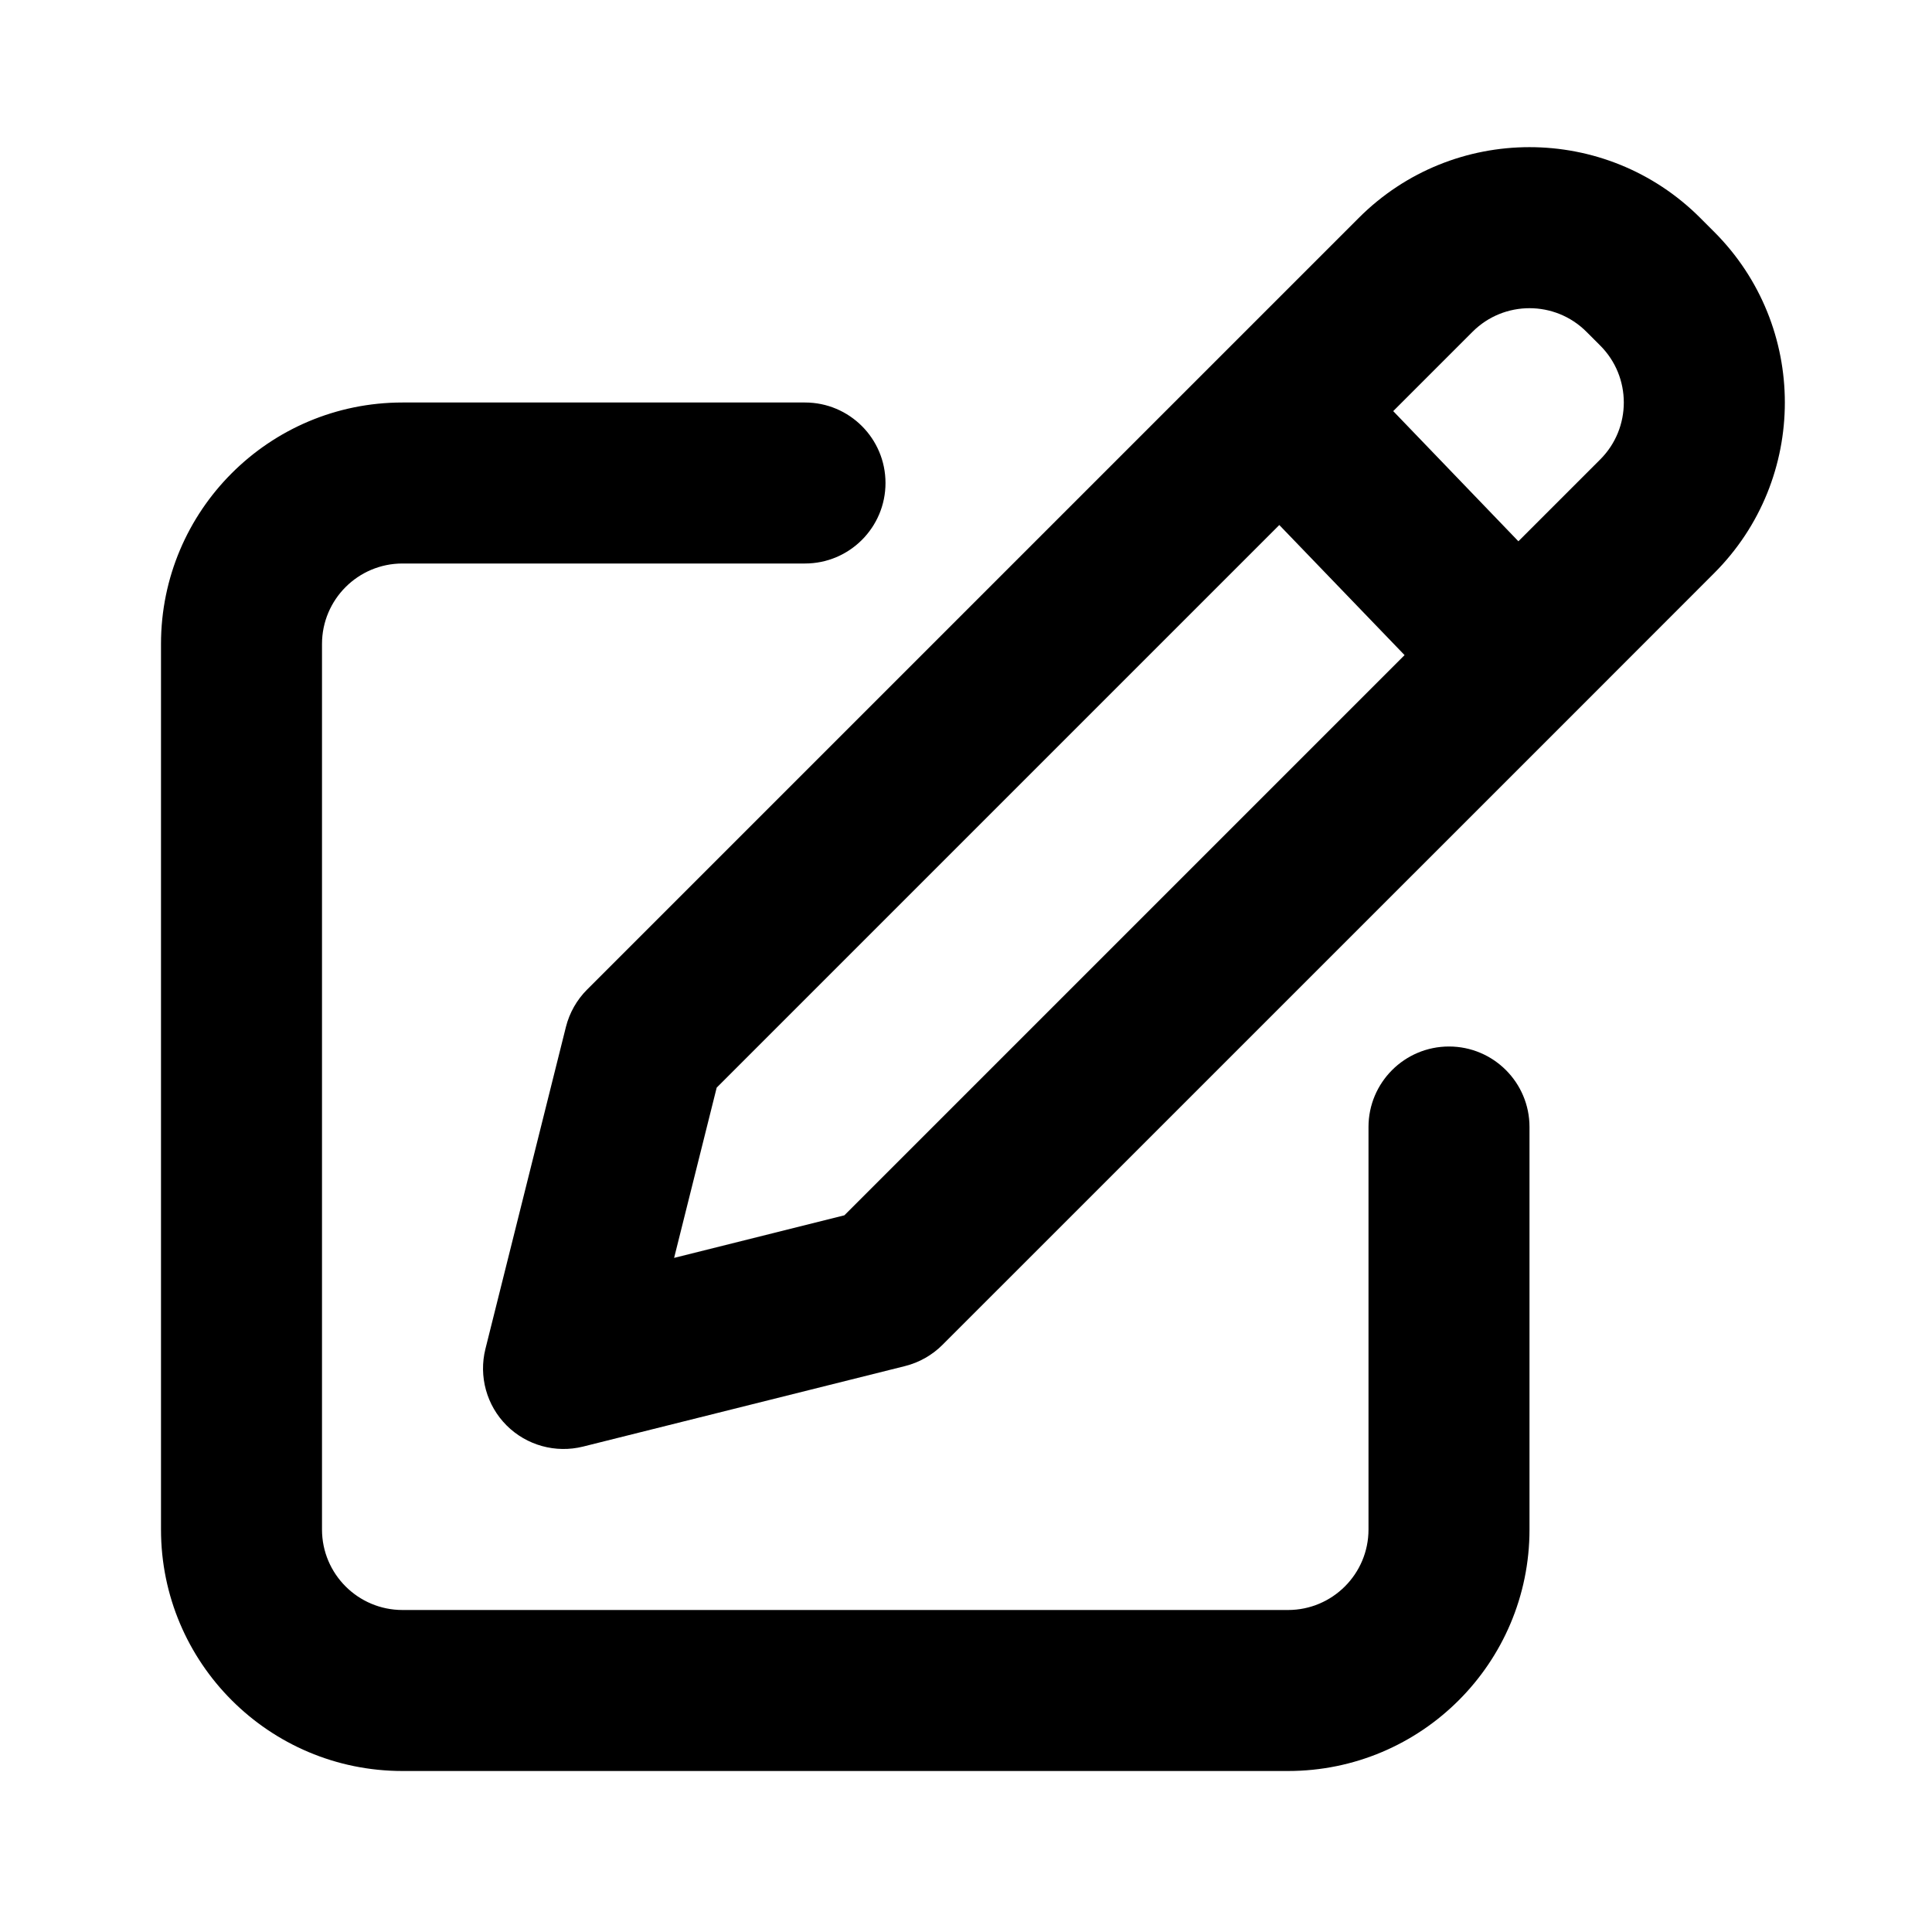
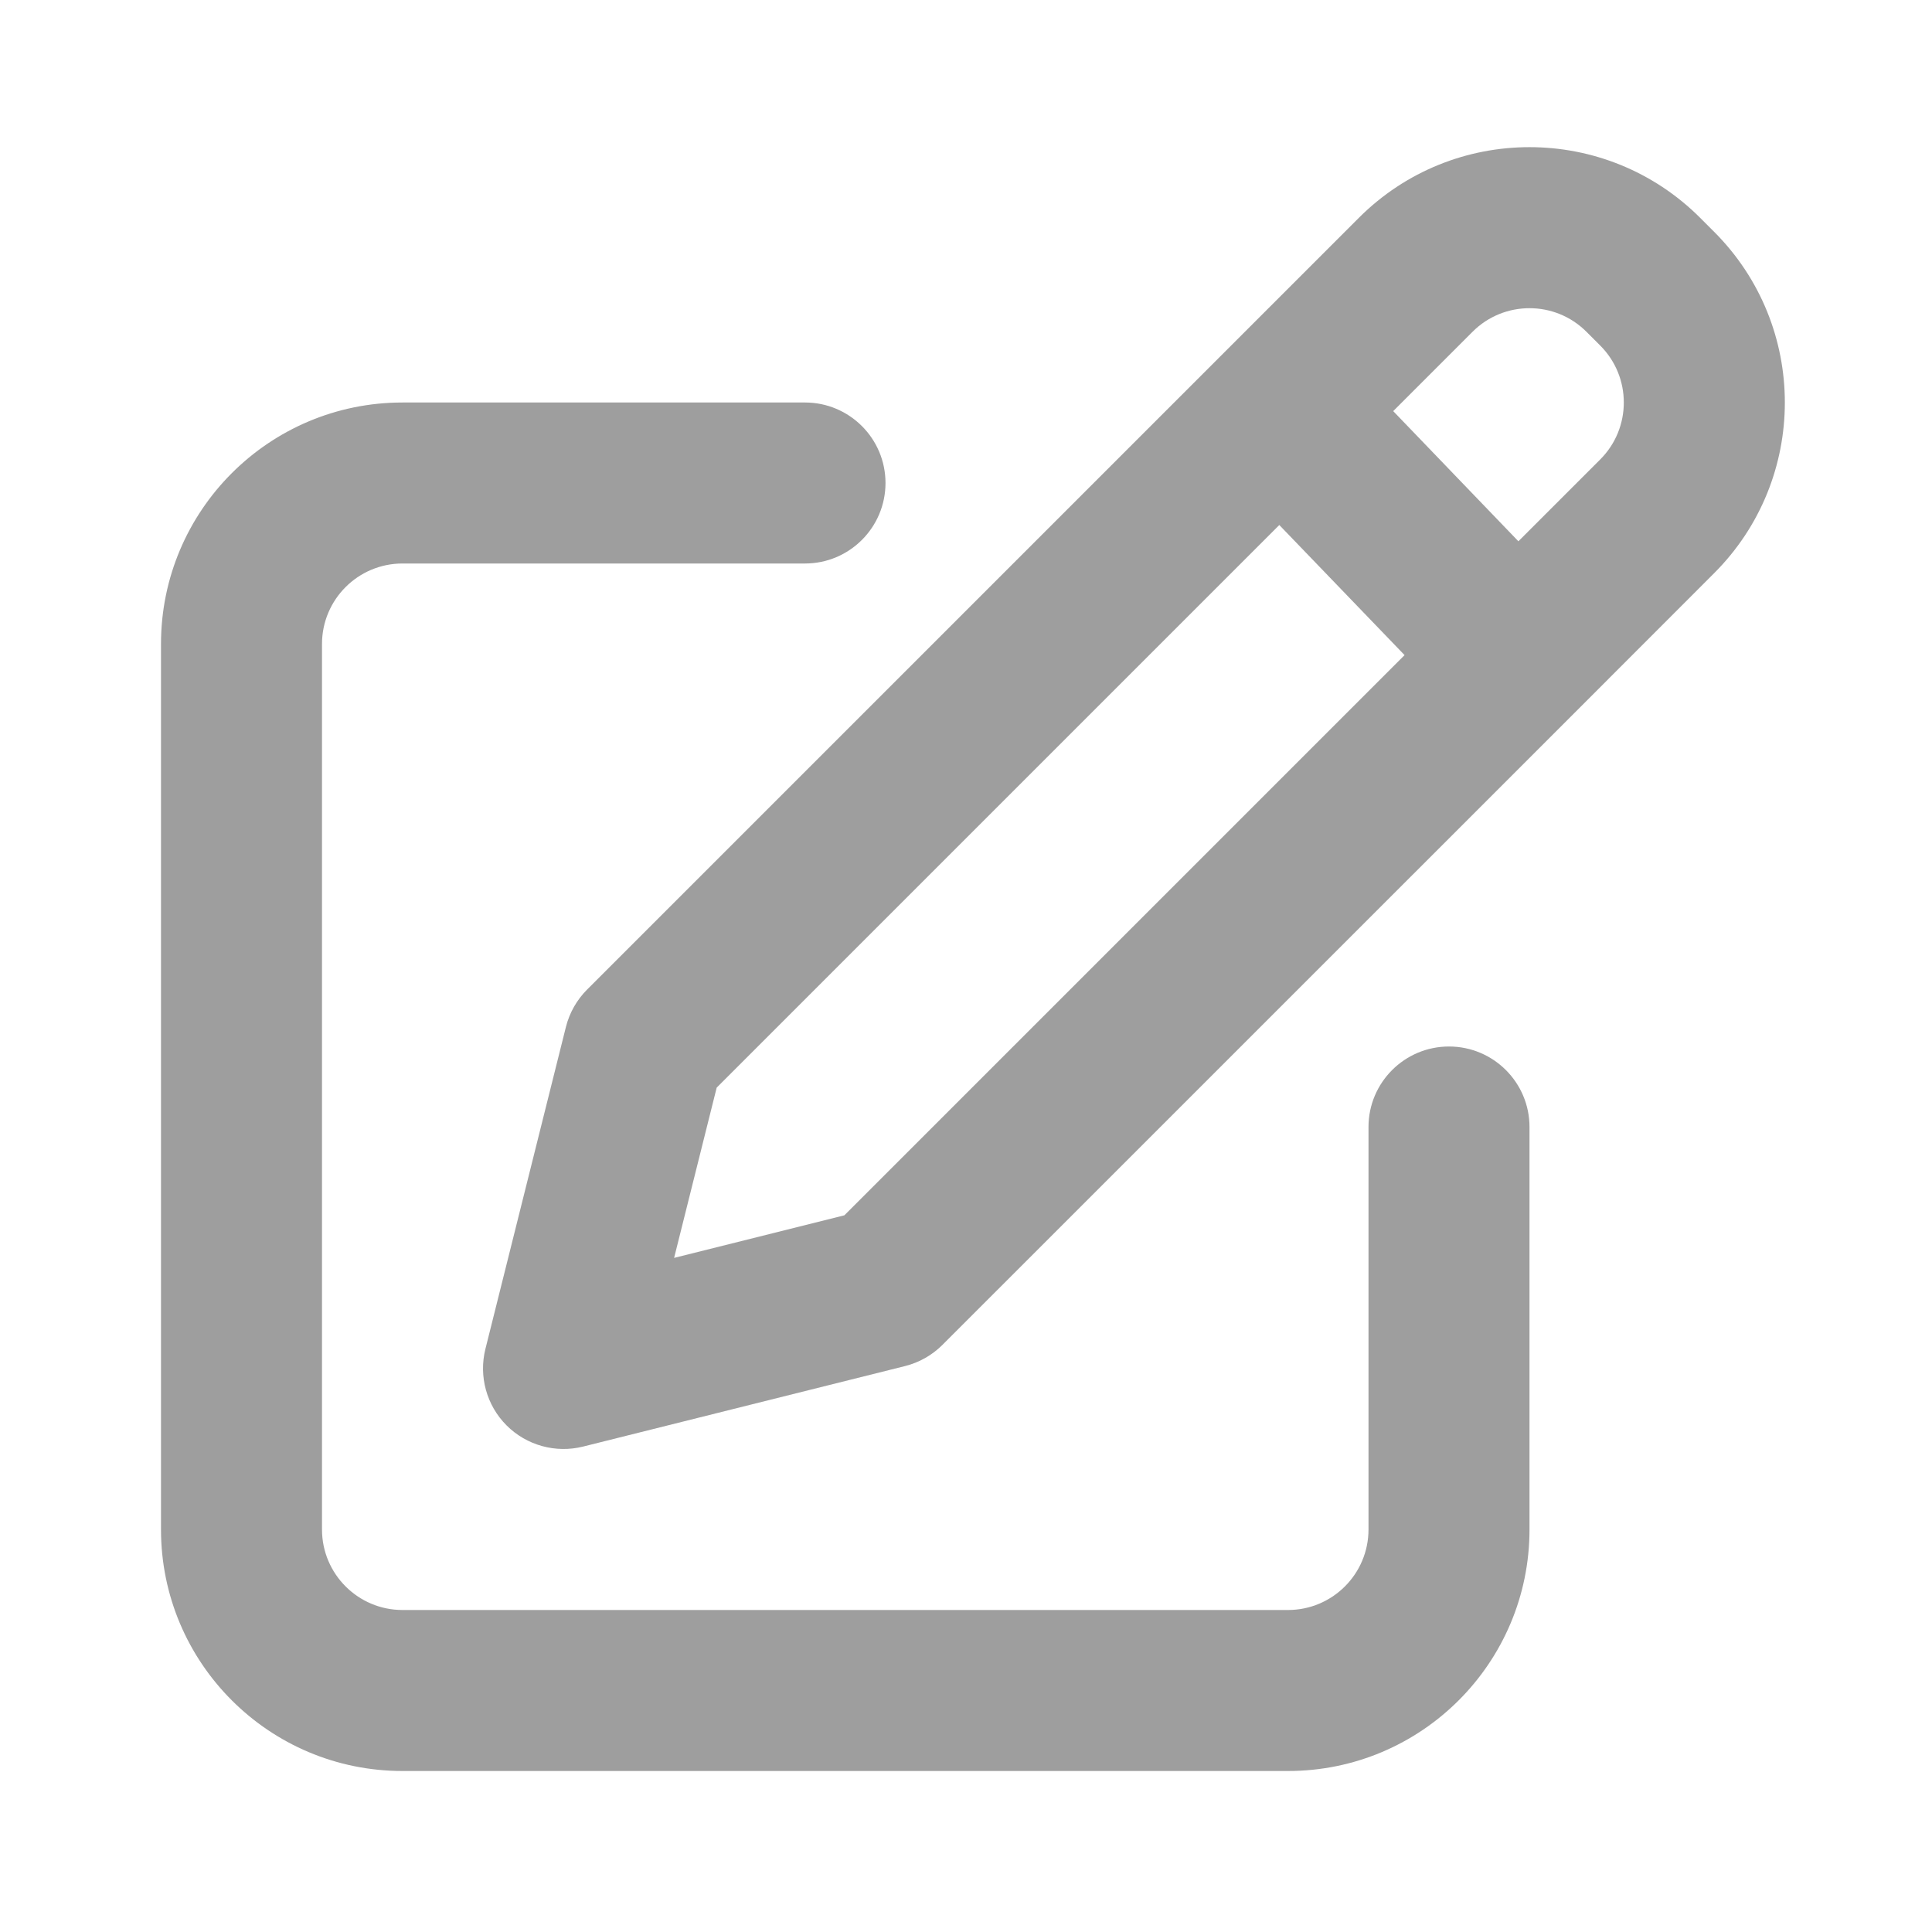
<svg xmlns="http://www.w3.org/2000/svg" width="800px" height="800px" viewBox="0 0 24 24" fill="none">
-   <path fill-rule="evenodd" clip-rule="evenodd" d="M21.121 2.707C19.95 1.535 18.05 1.535 16.879 2.707L15.199 4.387L7.293 12.293C7.165 12.421 7.074 12.582 7.03 12.757L6.03 16.757C5.945 17.098 6.045 17.459 6.293 17.707C6.541 17.955 6.902 18.055 7.243 17.97L11.242 16.97C11.418 16.926 11.579 16.835 11.707 16.707L19.556 8.859L21.293 7.121C22.465 5.95 22.465 4.05 21.293 2.879L21.121 2.707ZM18.293 4.121C18.683 3.731 19.317 3.731 19.707 4.121L19.879 4.293C20.269 4.683 20.269 5.317 19.879 5.707L18.862 6.724L17.307 5.107L18.293 4.121ZM15.892 6.522L17.448 8.138L10.489 15.097L8.374 15.626L8.903 13.511L15.892 6.522ZM4 8C4 7.448 4.448 7 5 7H10C10.552 7 11 6.552 11 6C11 5.448 10.552 5 10 5H5C3.343 5 2 6.343 2 8V19C2 20.657 3.343 22 5 22H16C17.657 22 19 20.657 19 19V14C19 13.448 18.552 13 18 13C17.448 13 17 13.448 17 14V19C17 19.552 16.552 20 16 20H5C4.448 20 4 19.552 4 19V8Z" fill="#000000" />
+   <path fill-rule="evenodd" clip-rule="evenodd" d="M21.121 2.707C19.95 1.535 18.05 1.535 16.879 2.707L15.199 4.387L7.293 12.293C7.165 12.421 7.074 12.582 7.03 12.757L6.03 16.757C5.945 17.098 6.045 17.459 6.293 17.707C6.541 17.955 6.902 18.055 7.243 17.97L11.242 16.97C11.418 16.926 11.579 16.835 11.707 16.707L19.556 8.859L21.293 7.121C22.465 5.95 22.465 4.05 21.293 2.879L21.121 2.707ZM18.293 4.121C18.683 3.731 19.317 3.731 19.707 4.121L19.879 4.293C20.269 4.683 20.269 5.317 19.879 5.707L18.862 6.724L17.307 5.107L18.293 4.121ZM15.892 6.522L17.448 8.138L10.489 15.097L8.374 15.626L8.903 13.511L15.892 6.522ZM4 8C4 7.448 4.448 7 5 7H10C10.552 7 11 6.552 11 6C11 5.448 10.552 5 10 5H5C3.343 5 2 6.343 2 8V19C2 20.657 3.343 22 5 22H16C17.657 22 19 20.657 19 19V14C19 13.448 18.552 13 18 13C17.448 13 17 13.448 17 14V19C17 19.552 16.552 20 16 20H5C4.448 20 4 19.552 4 19V8Z" fill="#9E9E9E" />
</svg>
